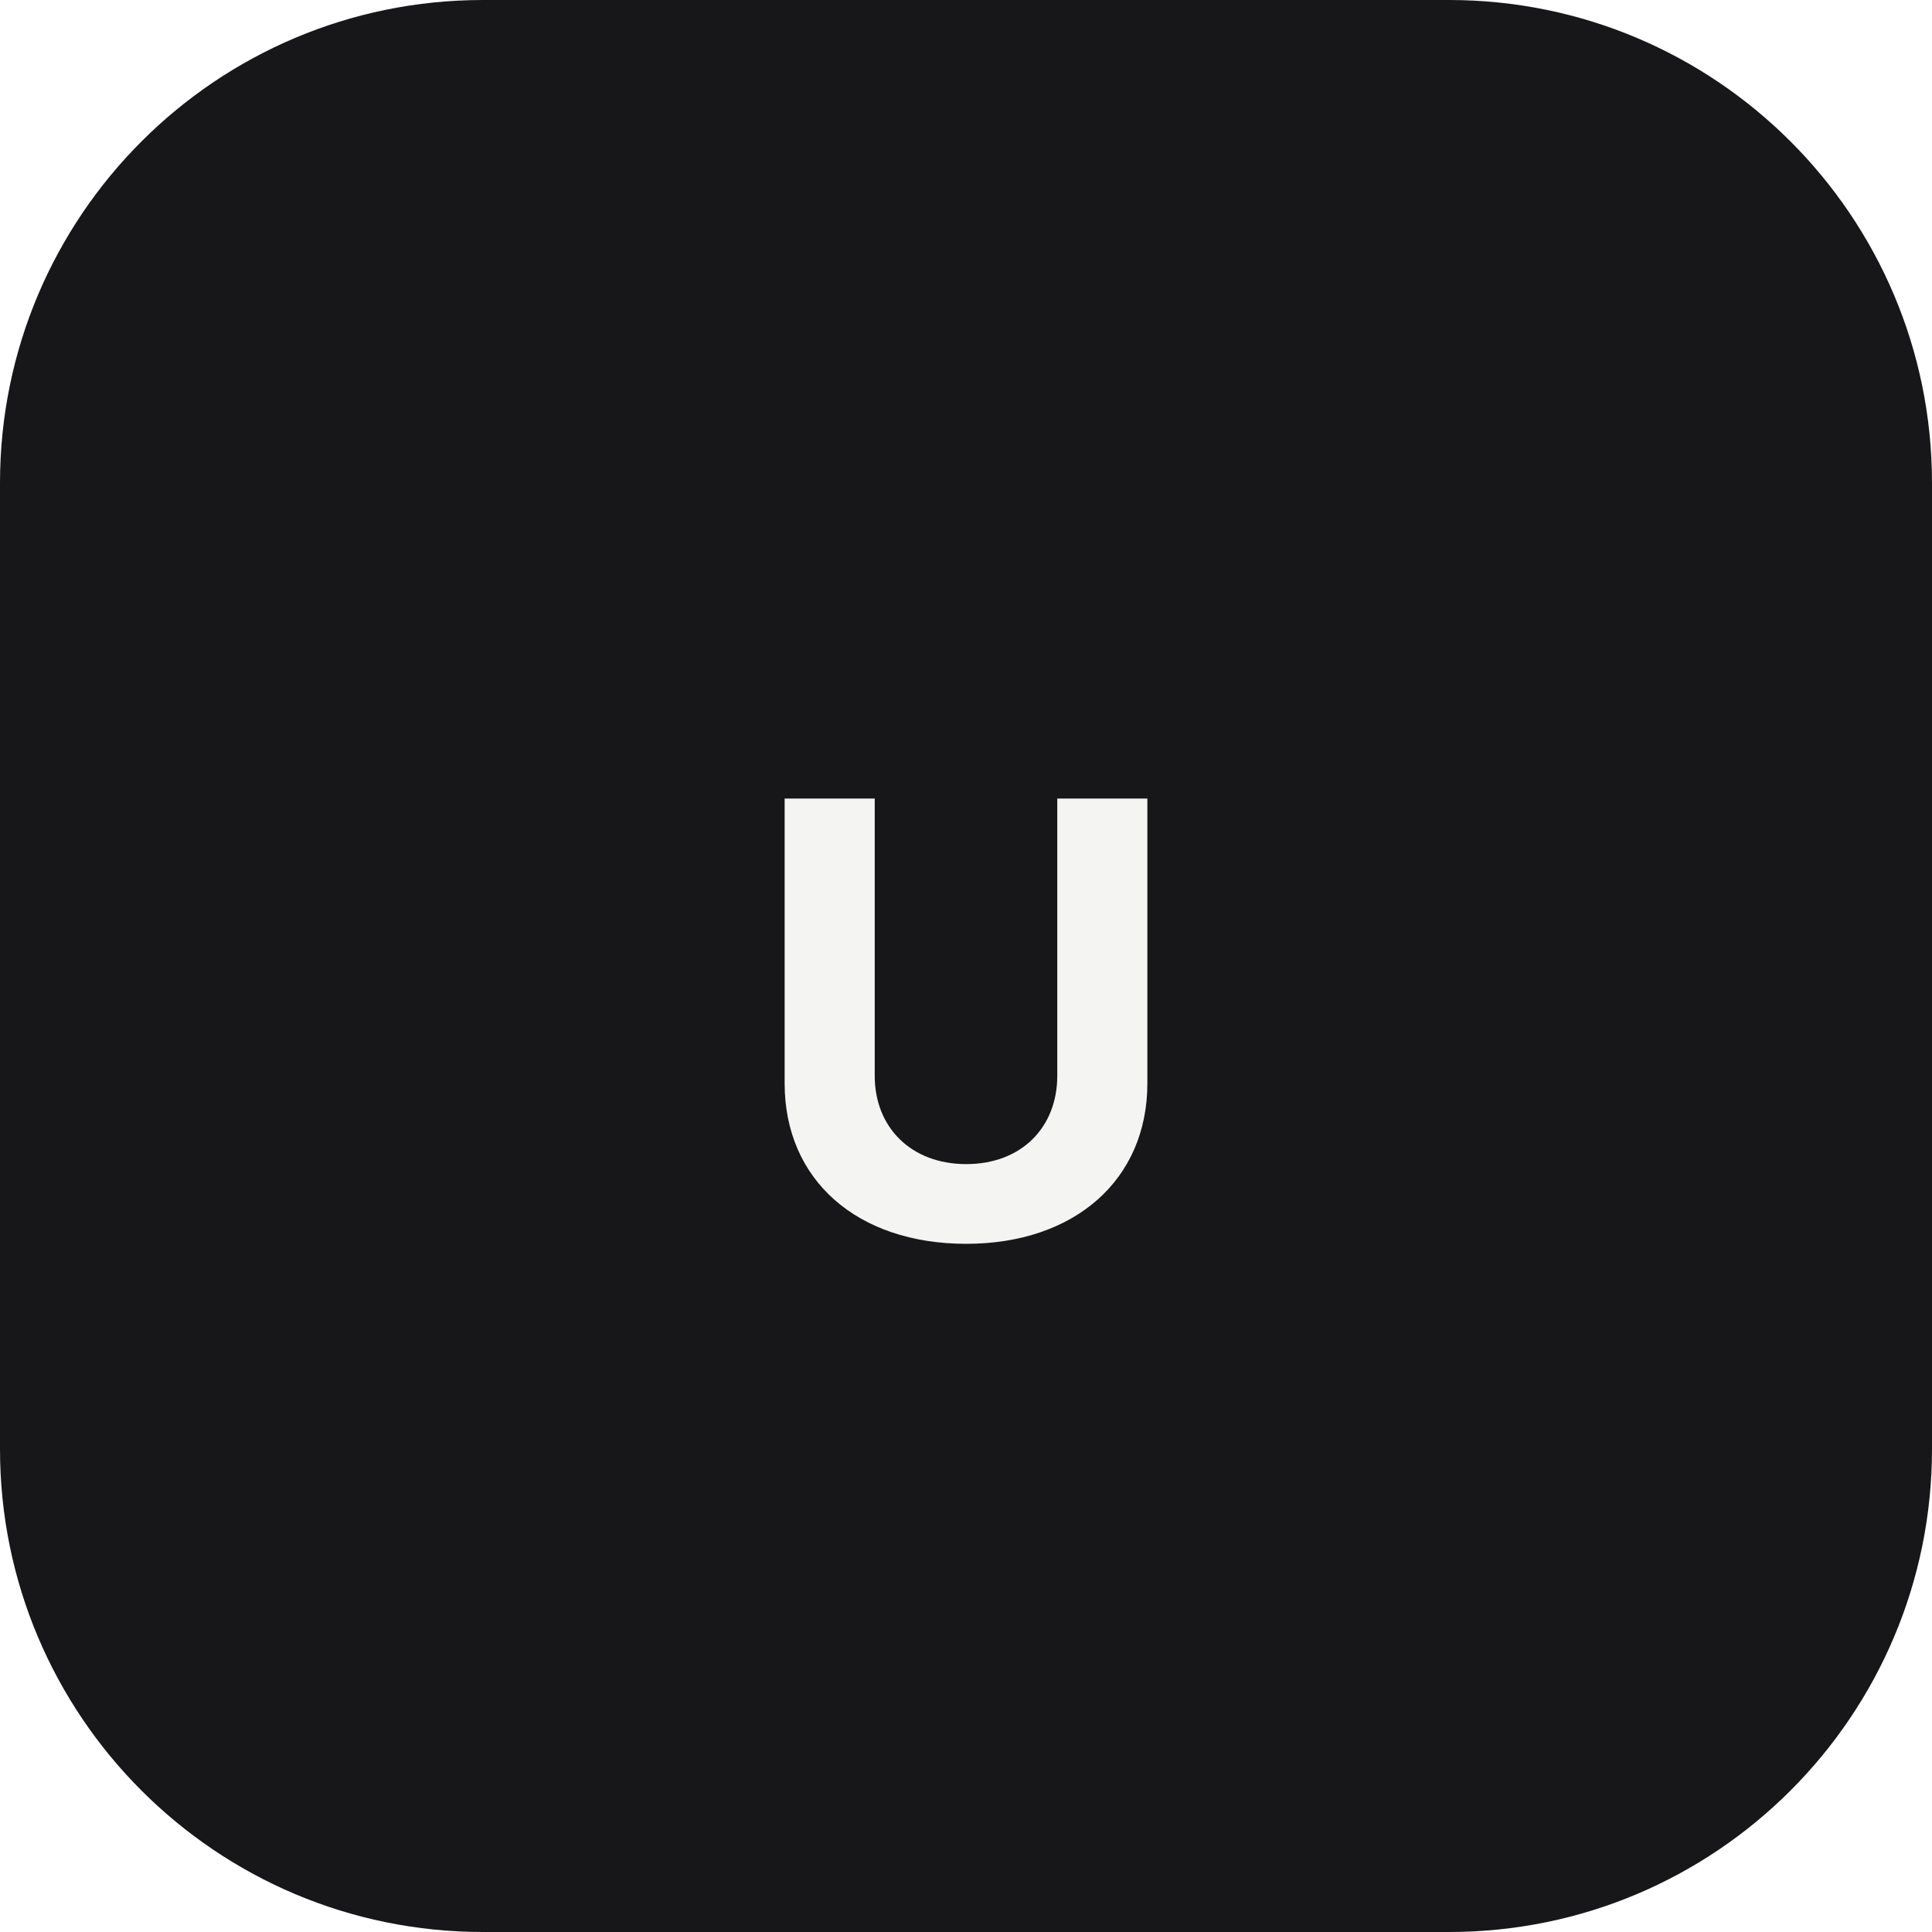
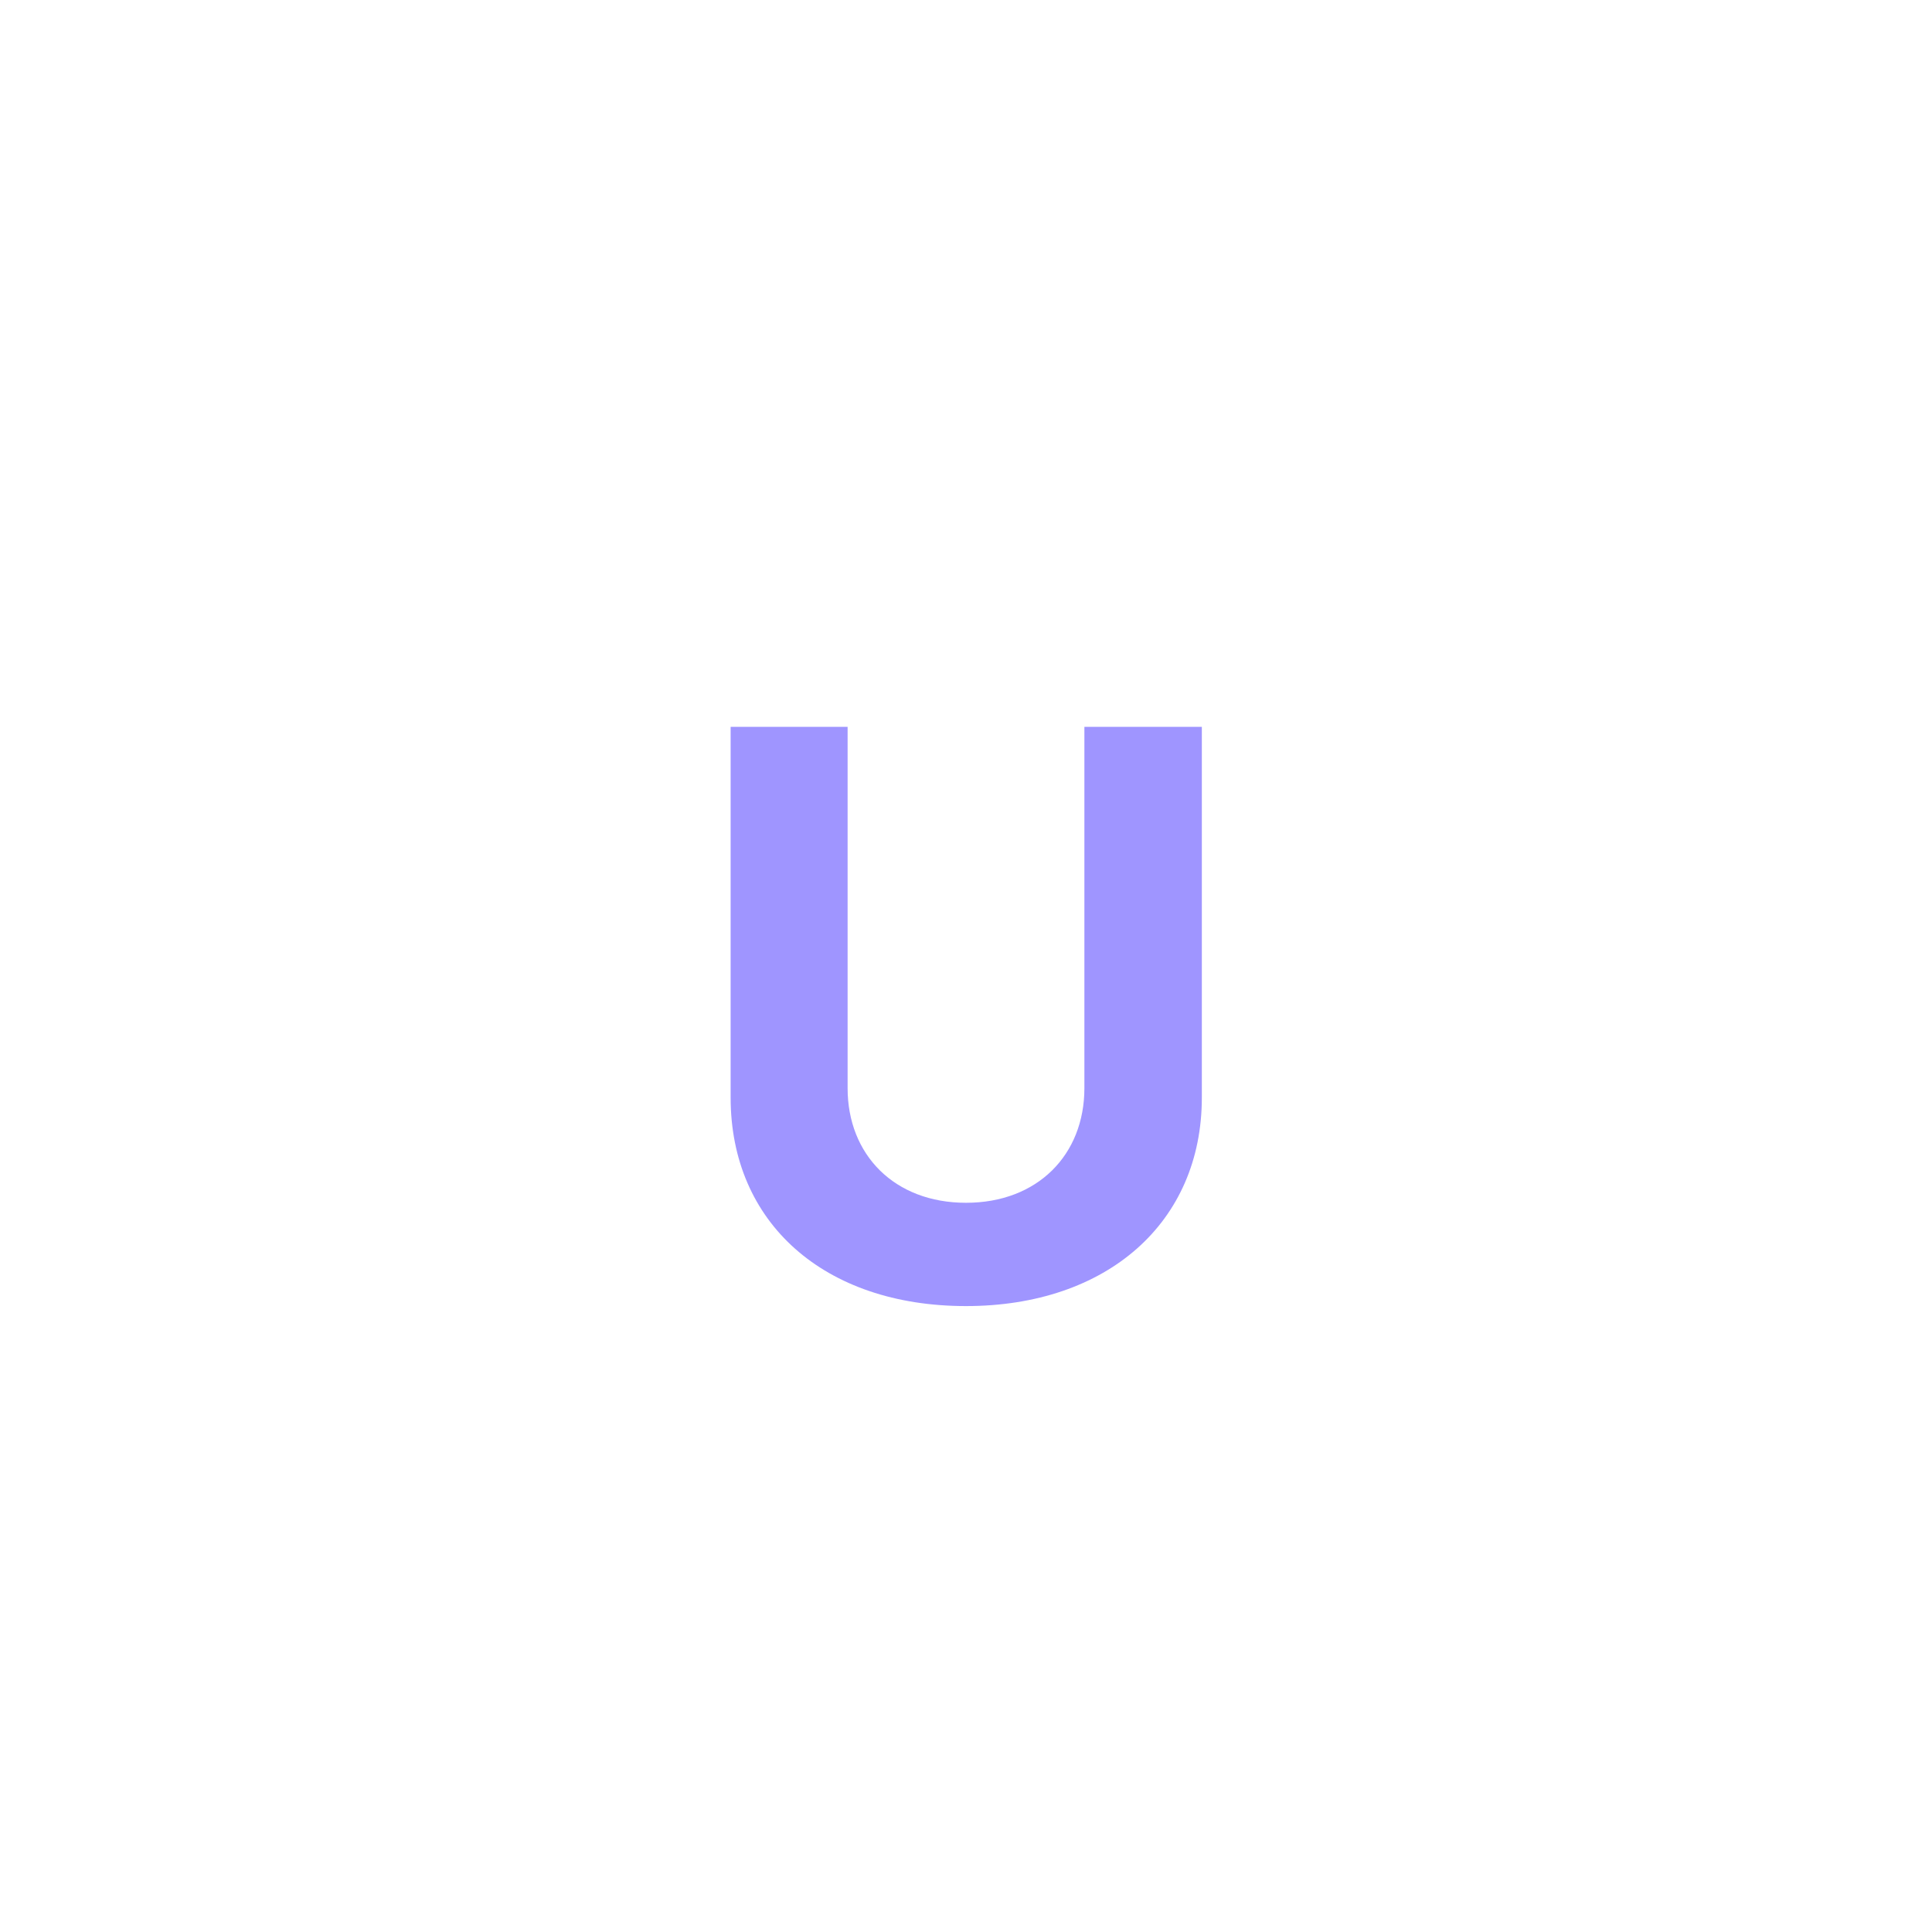
<svg xmlns="http://www.w3.org/2000/svg" viewBox="0 0 64 64" role="img" aria-label="UniCo">
-   <rect width="64" height="64" rx="16" fill="#171719" />
-   <text x="32" y="41" text-anchor="middle" font-family="Inter, Arial, sans-serif" font-size="20" font-weight="700" fill="#f4f4f2">U</text>
+   <text x="32" y="43" text-anchor="middle" font-family="Inter, Arial, sans-serif" font-size="26" font-weight="700" fill="#9f95ff">U</text>
</svg>
